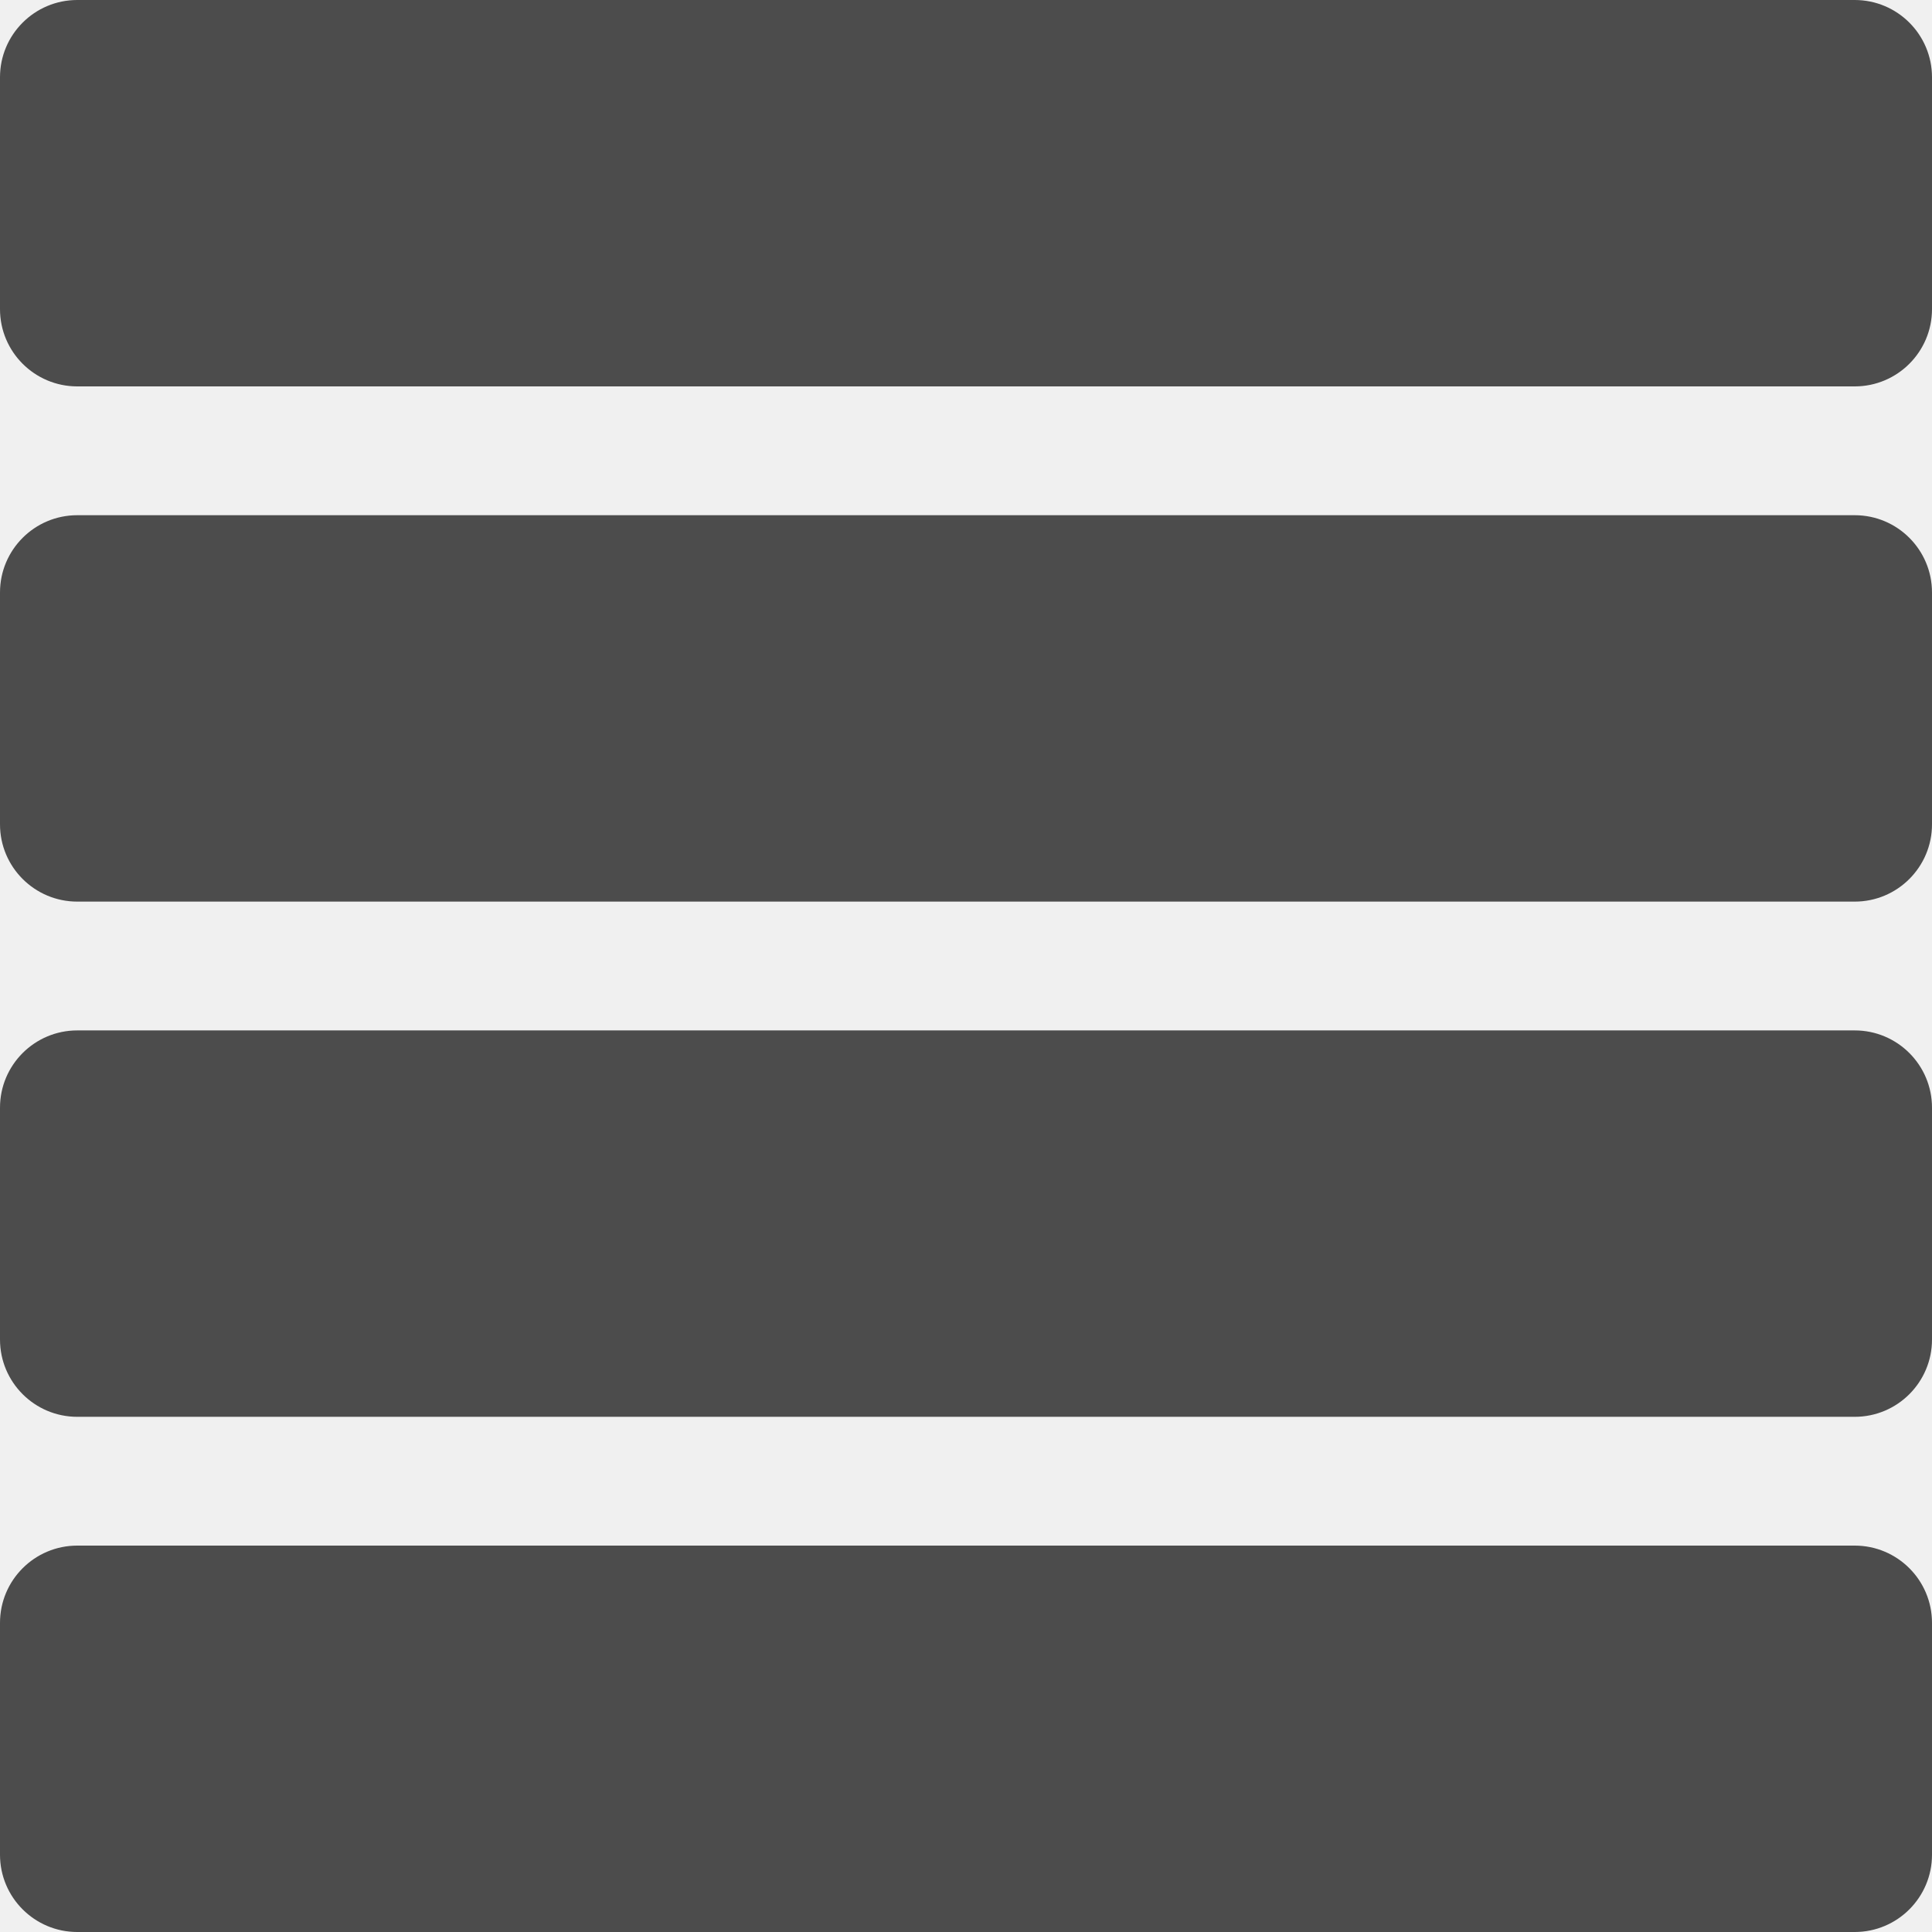
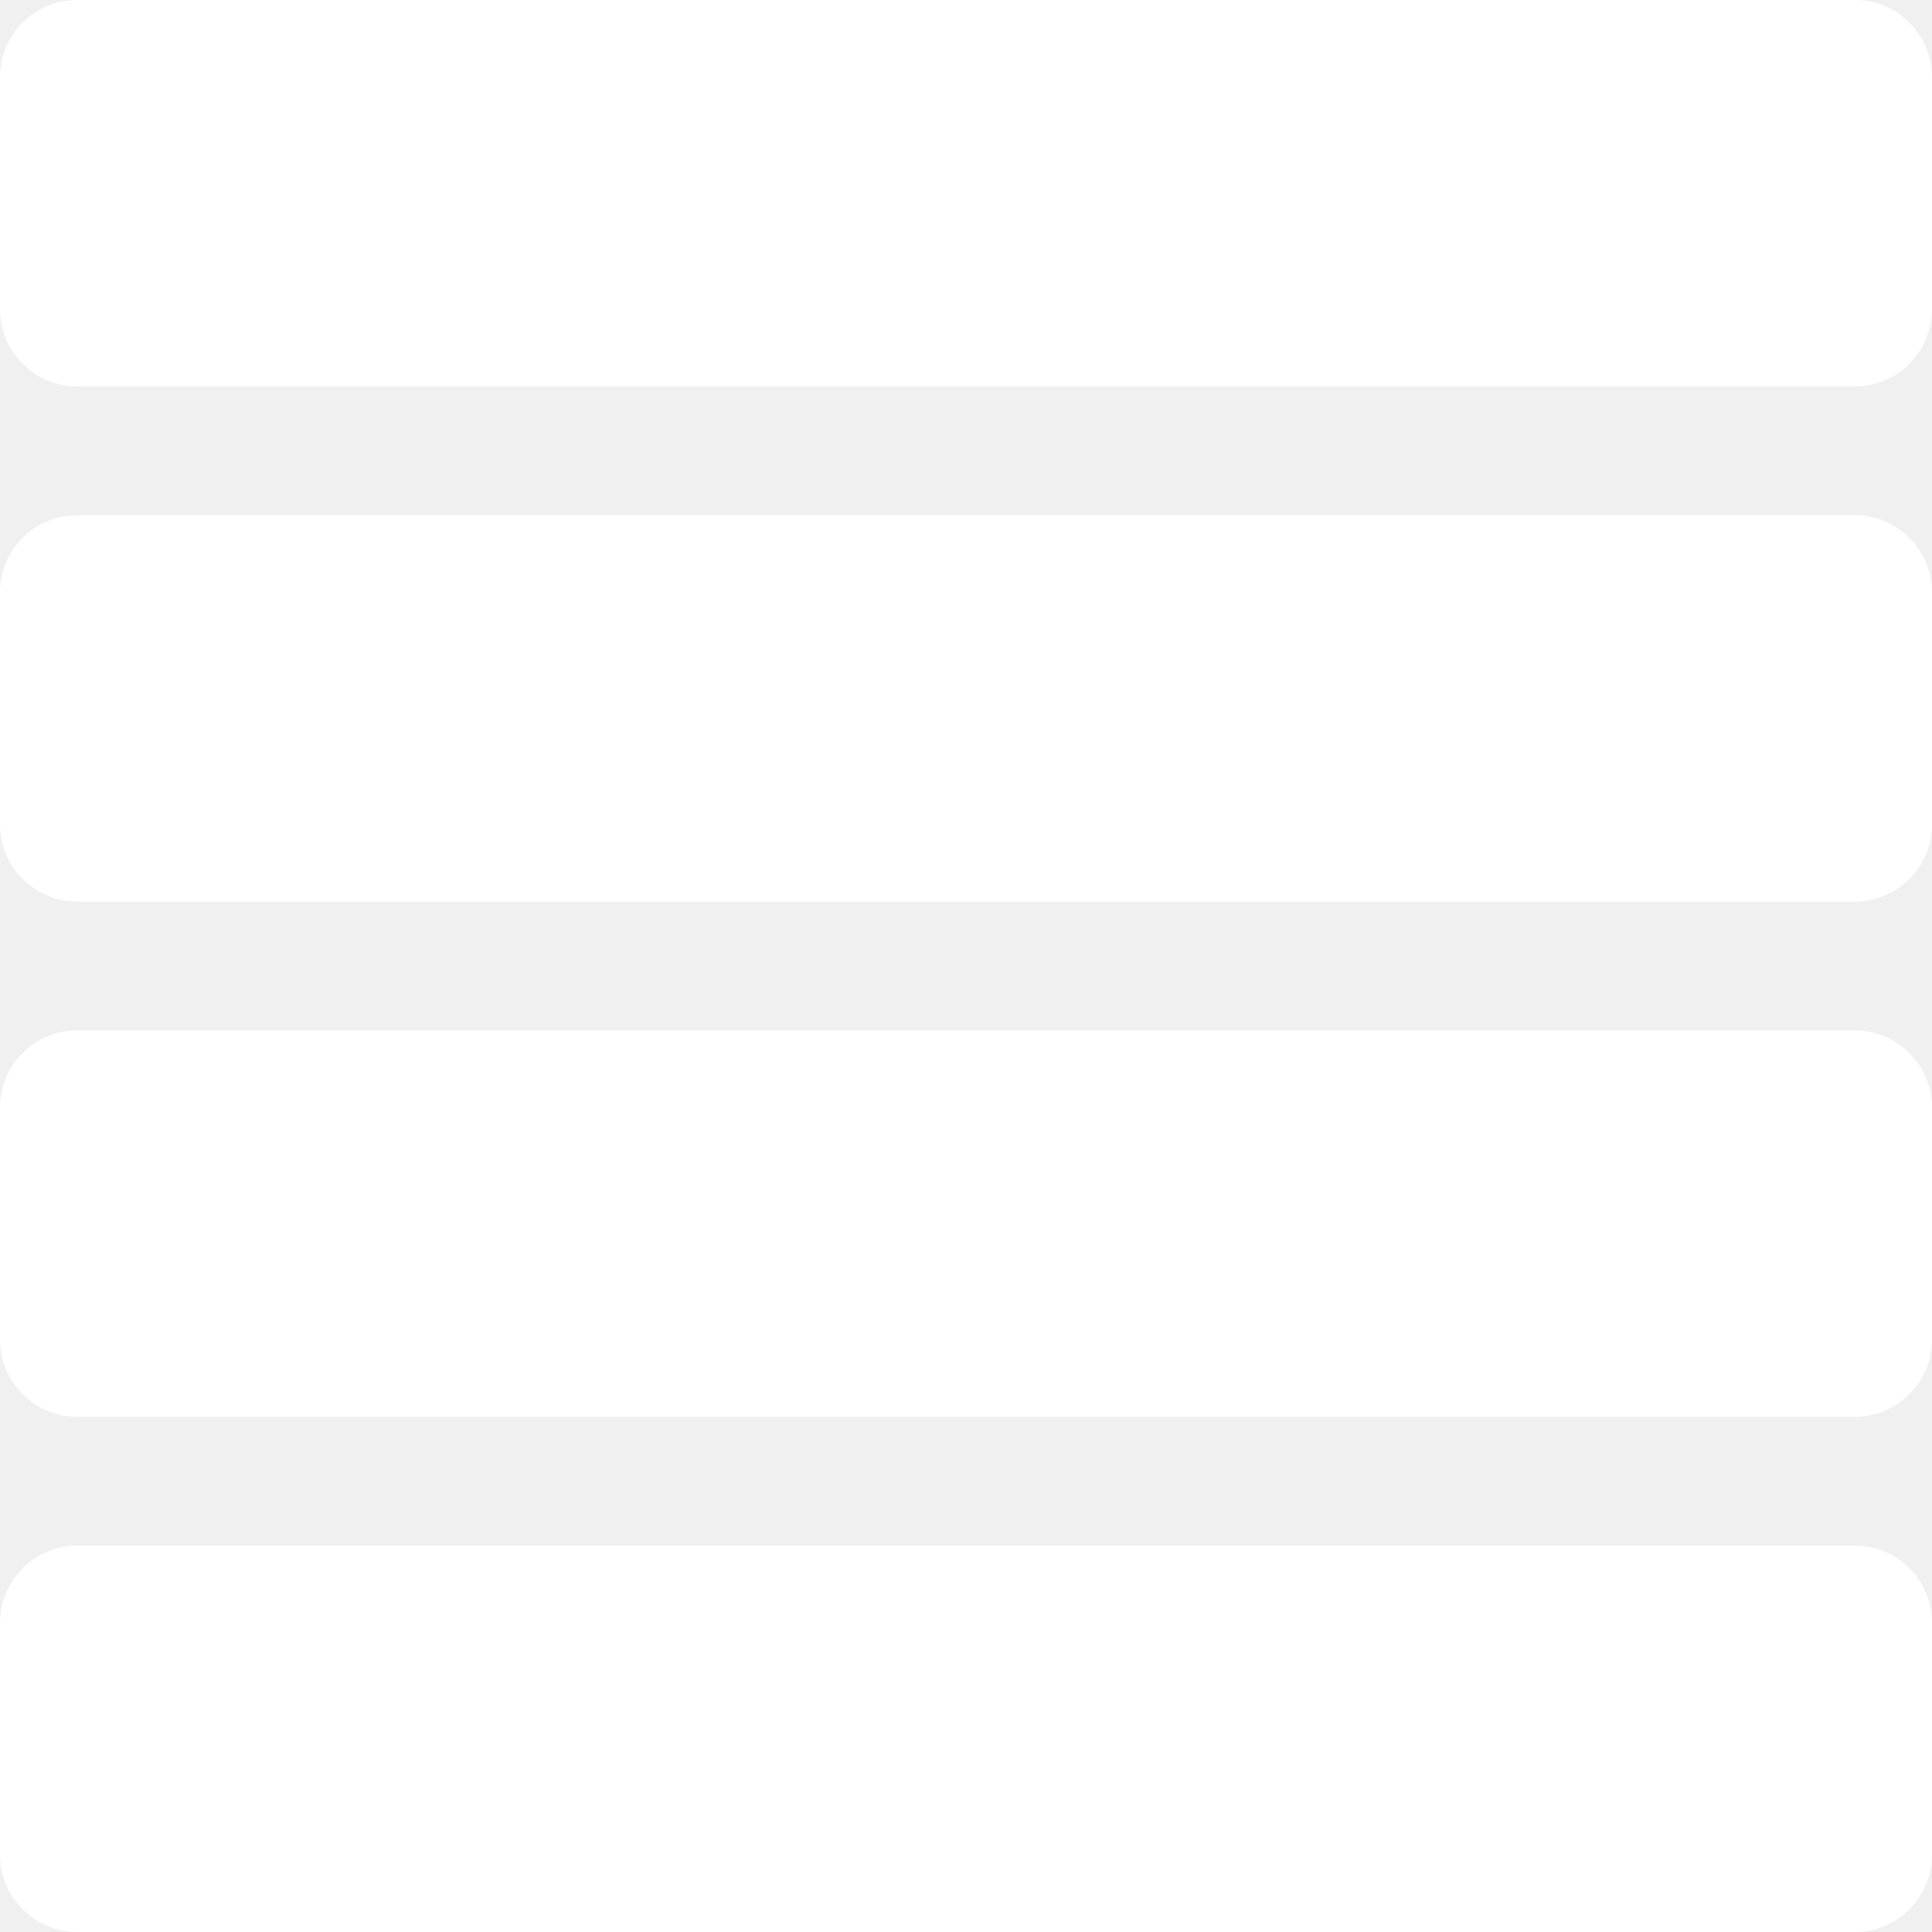
- <svg xmlns="http://www.w3.org/2000/svg" fill="#4C4C4C" version="1.1" x="0px" y="0px" viewBox="0 0 100 100" enable-background="new 0 0 100 100" xml:space="preserve">
+ <svg xmlns="http://www.w3.org/2000/svg" fill="#fff" version="1.1" x="0px" y="0px" viewBox="0 0 100 100" enable-background="new 0 0 100 100" xml:space="preserve">
  <path d="M4,0h92c2.209,0,4,1.791,4,4v12c0,2.209-1.791,4-4,4H4c-2.209,0-4-1.791-4-4V4C0,1.791,1.791,0,4,0z" />
  <path d="M4,26.667h92c2.209,0,4,1.791,4,4v12c0,2.209-1.791,4-4,4H4c-2.209,0-4-1.791-4-4v-12  C0,28.458,1.791,26.667,4,26.667z" />
  <path d="M4,53.334h92c2.209,0,4,1.79,4,4v12c0,2.209-1.791,4-4,4H4c-2.209,0-4-1.791-4-4v-12  C0,55.124,1.791,53.334,4,53.334z" />
  <path d="M4,80h92c2.209,0,4,1.791,4,4v12c0,2.209-1.791,4-4,4H4c-2.209,0-4-1.791-4-4V84C0,81.791,1.791,80,4,80z" />
</svg>
